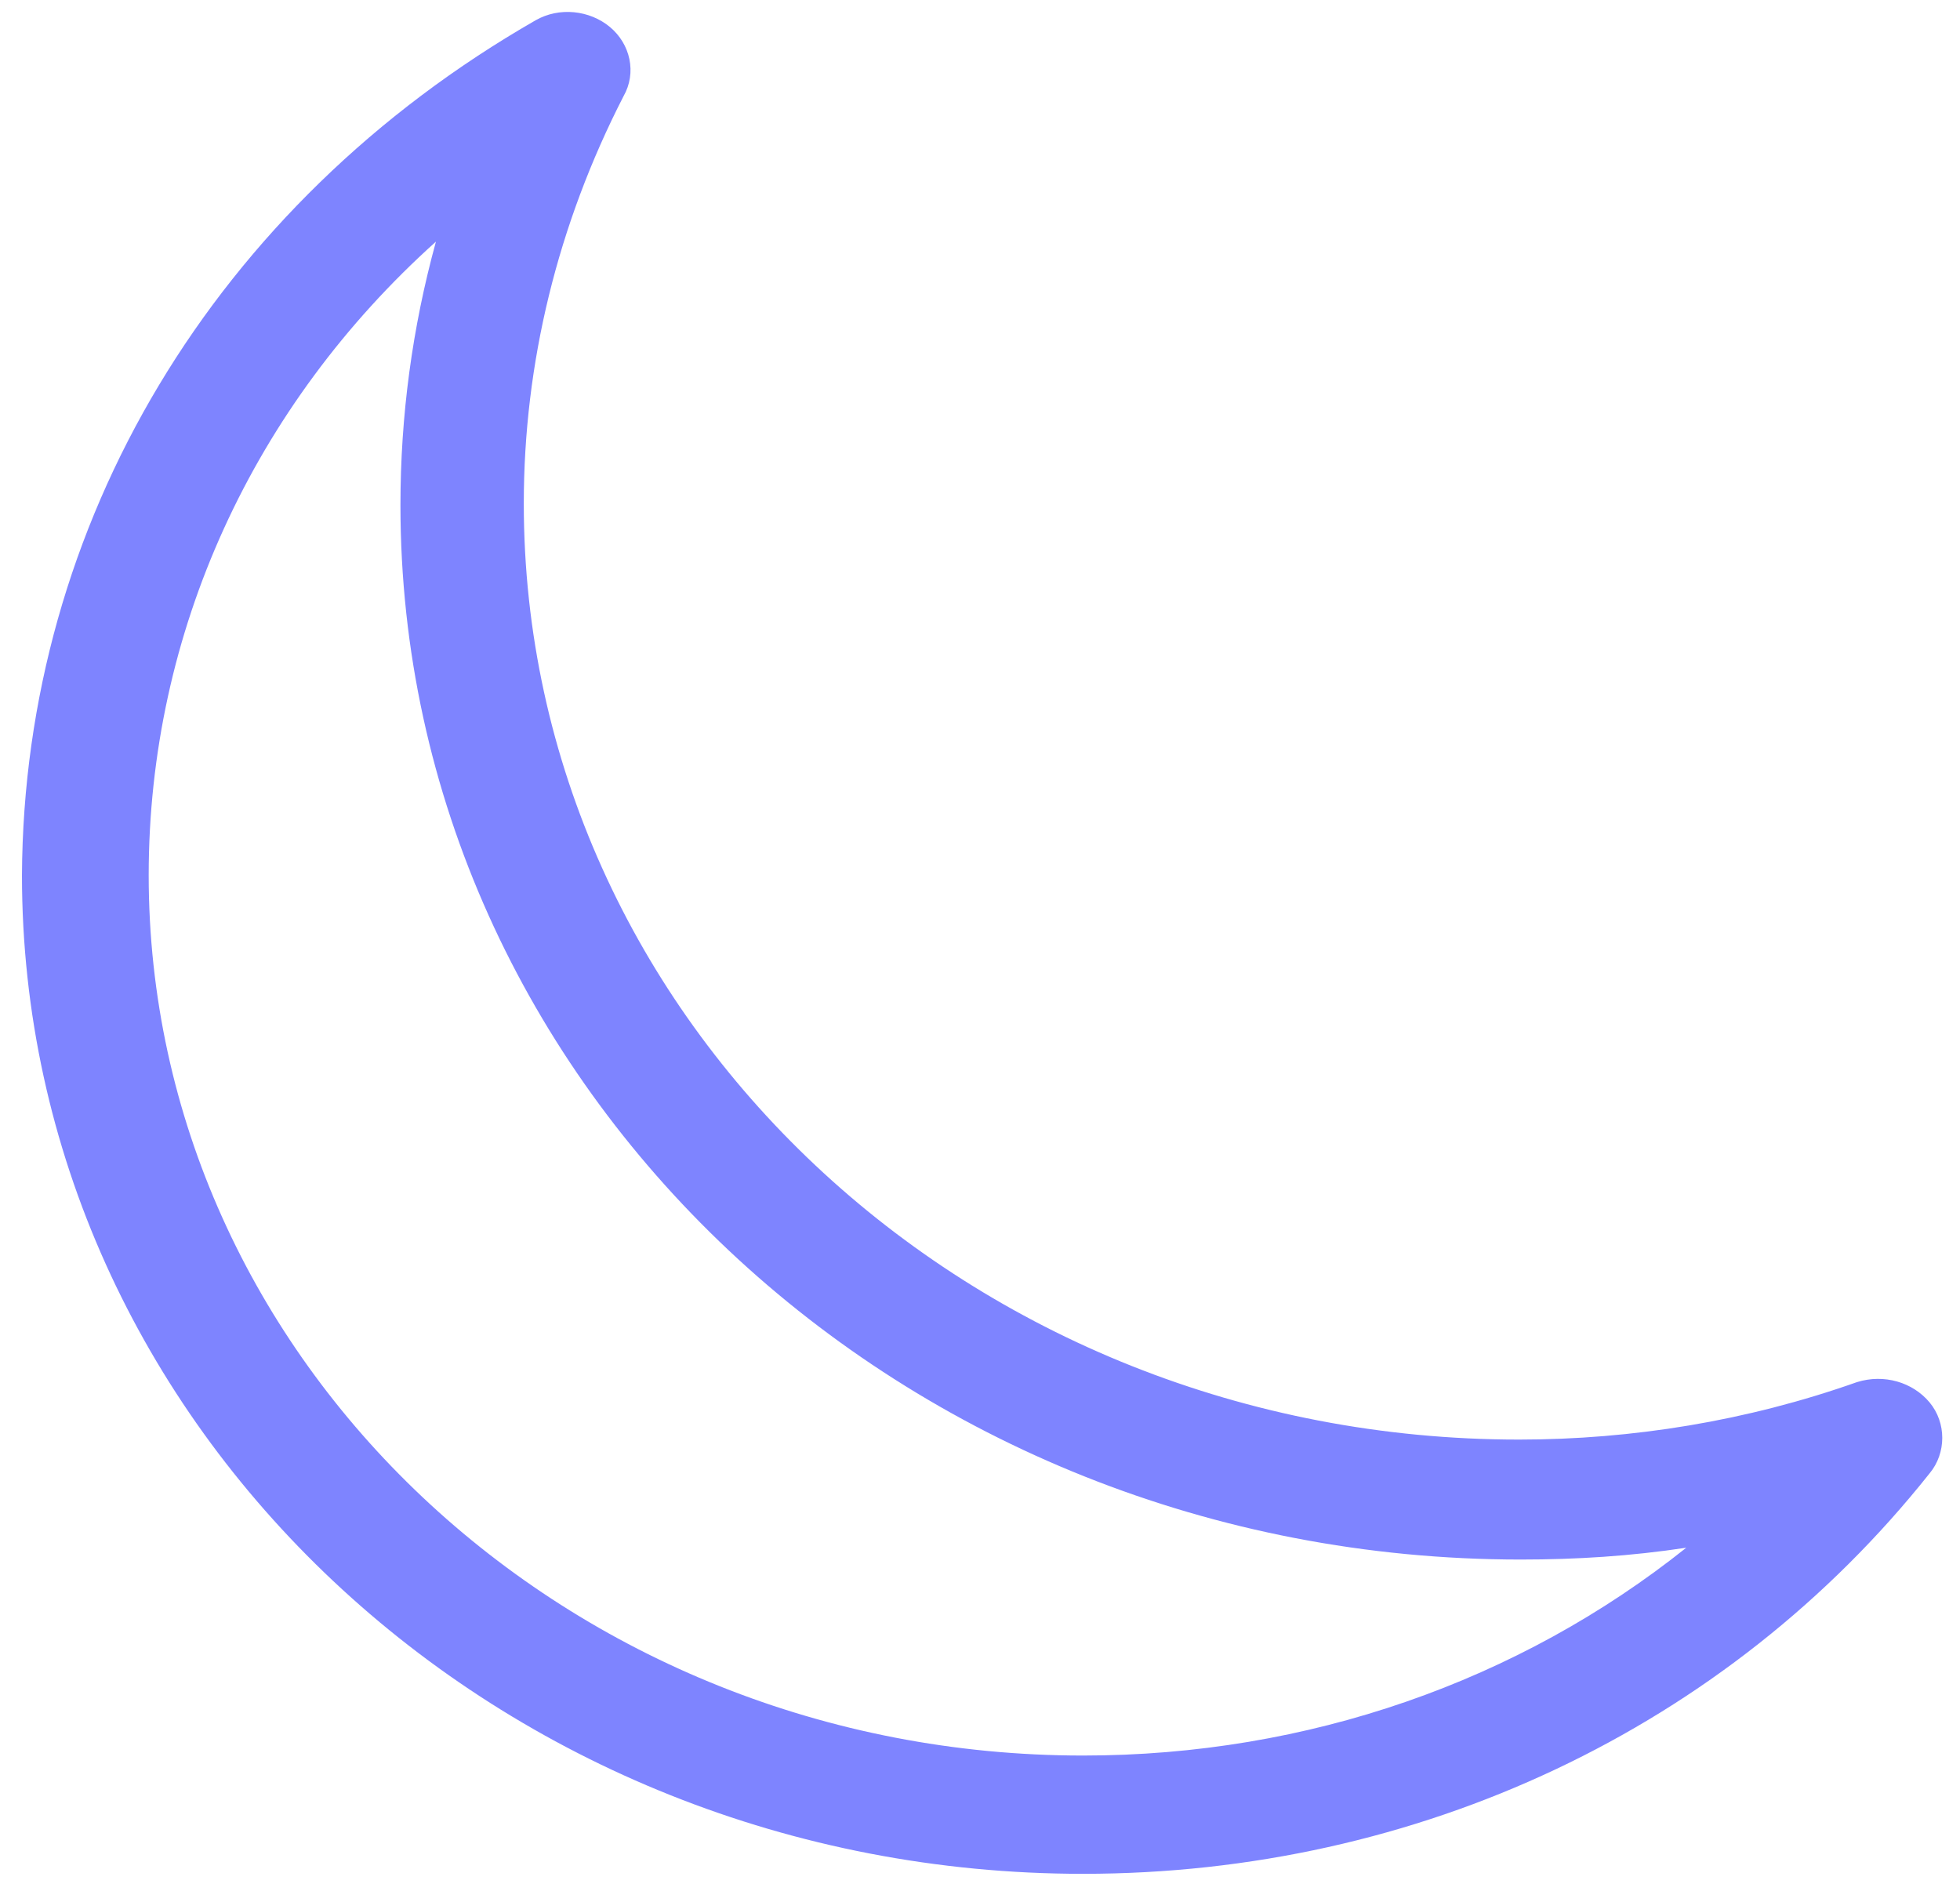
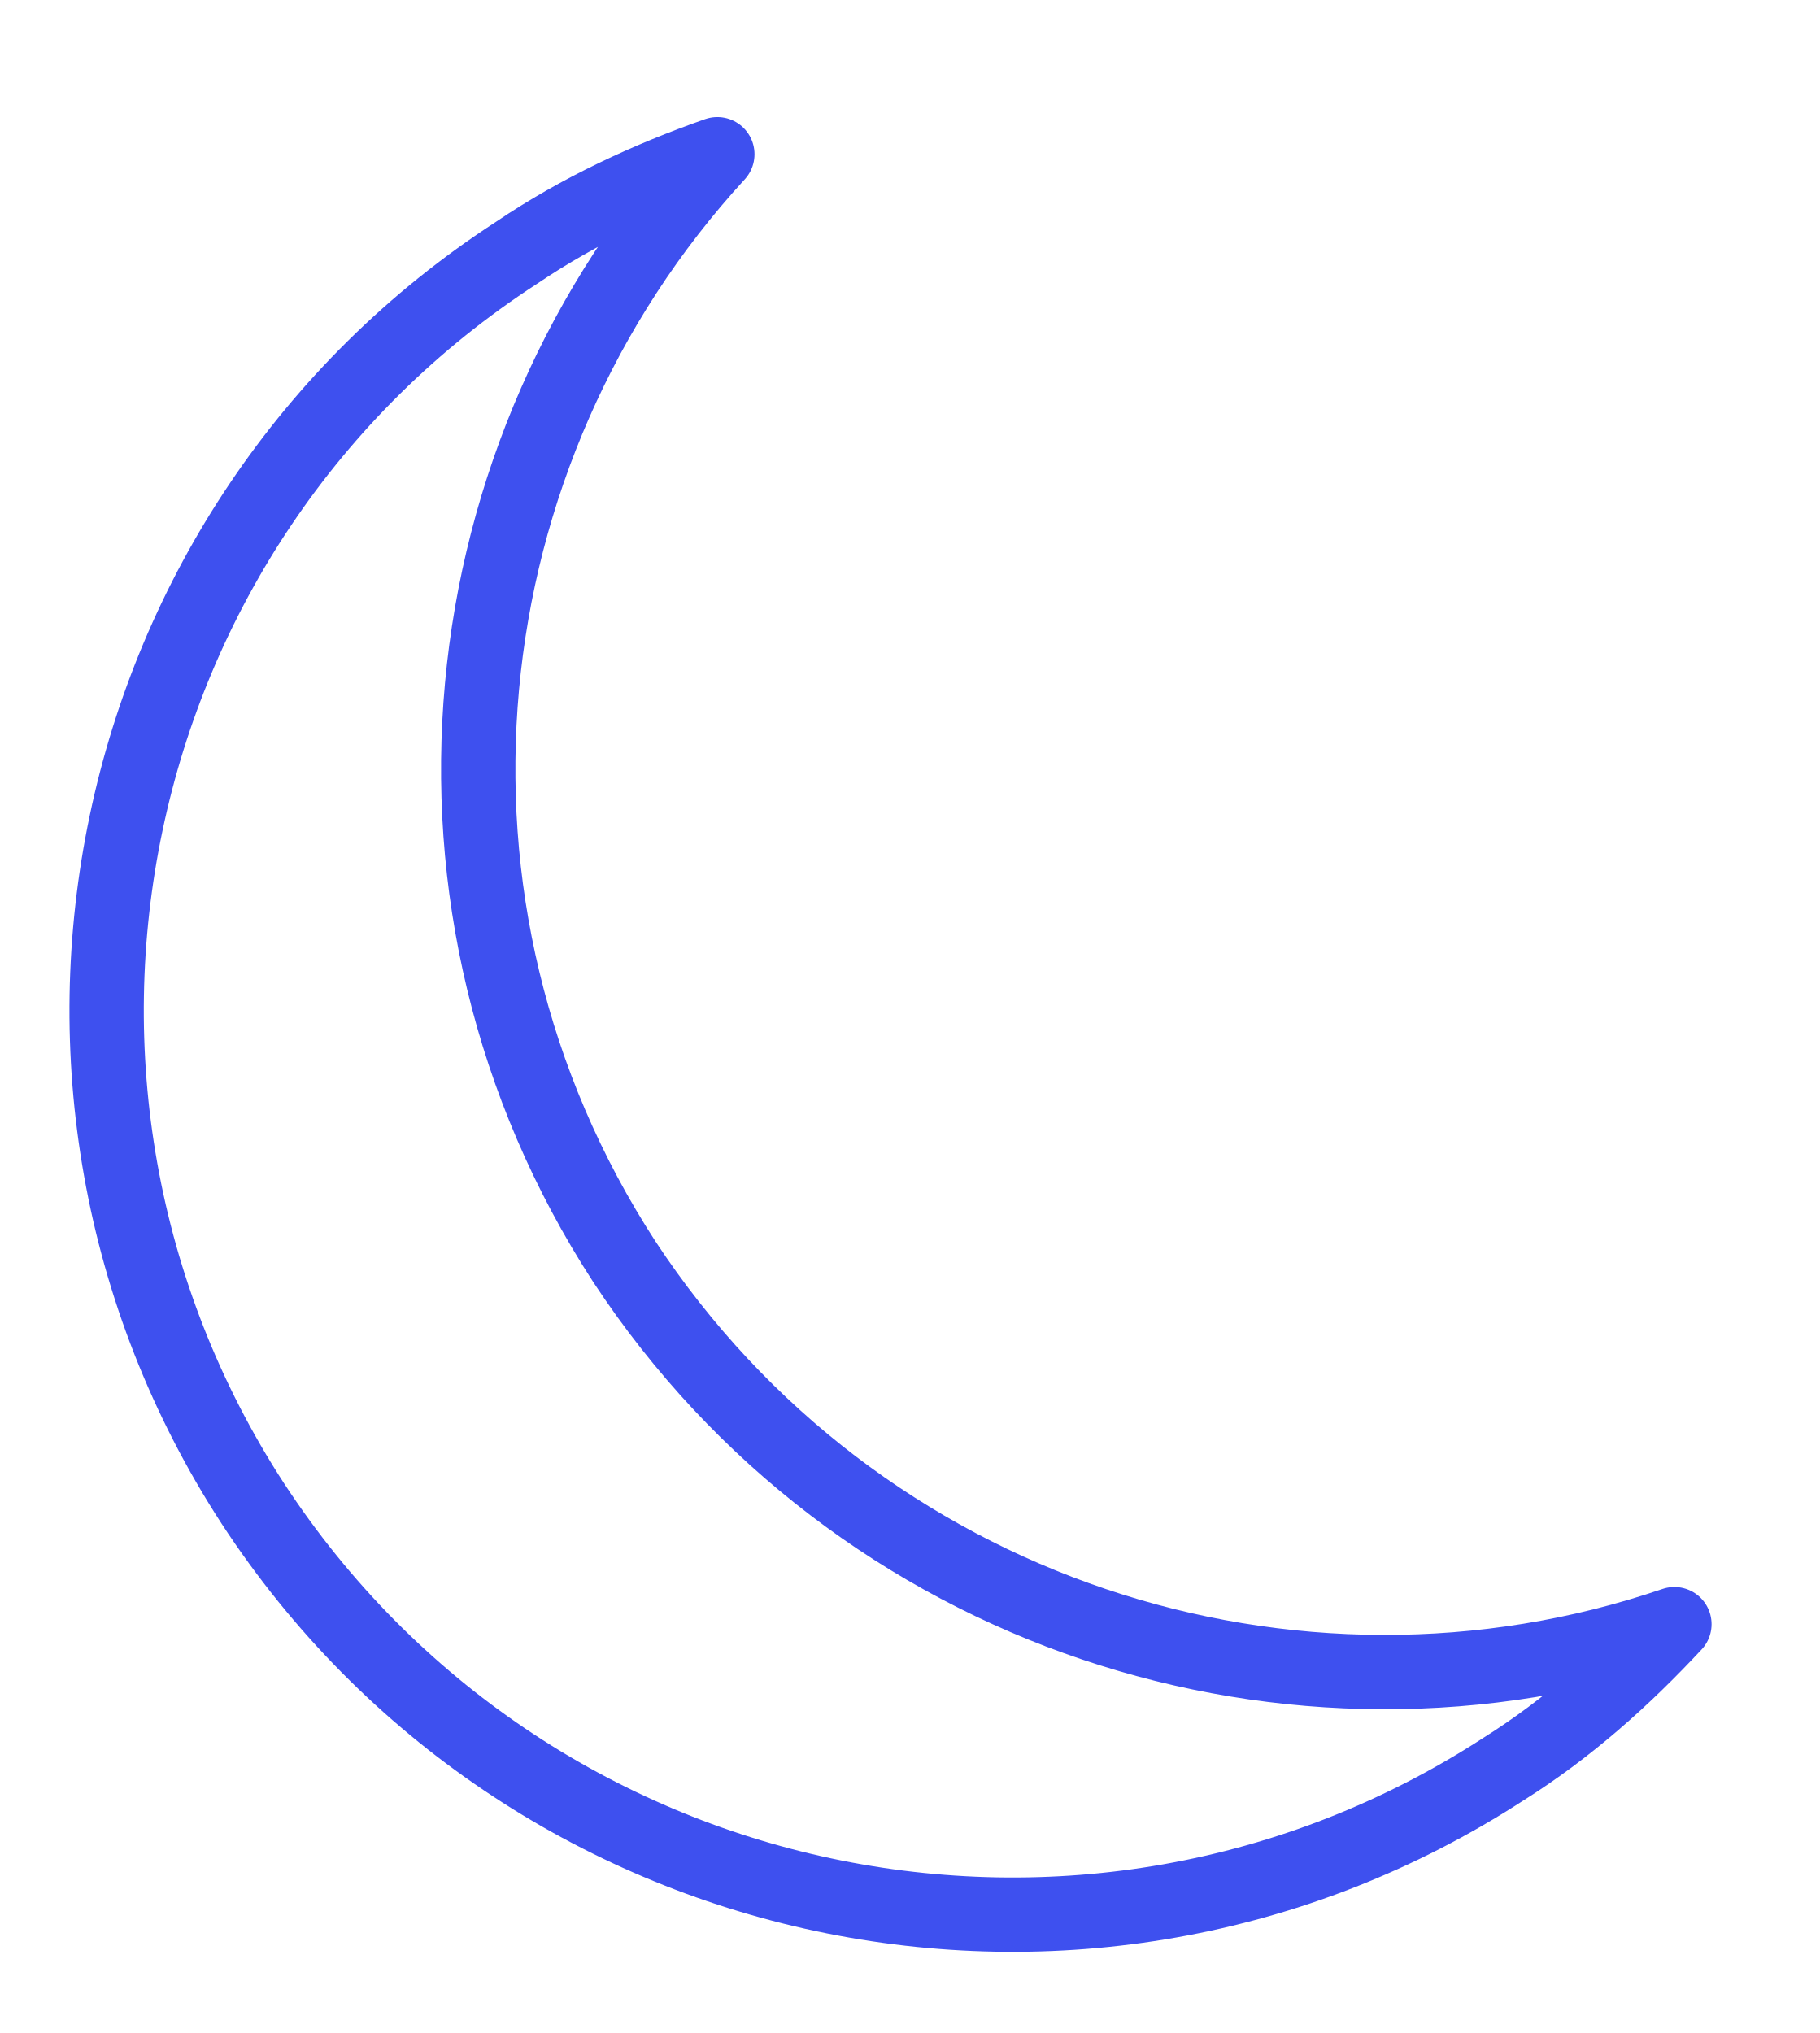
- <svg xmlns="http://www.w3.org/2000/svg" version="1.1" id="Layer_1" x="0px" y="0px" viewBox="0 0 116 111.9" style="enable-background:new 0 0 116 111.9;" xml:space="preserve">
+ <svg xmlns="http://www.w3.org/2000/svg" version="1.1" id="Layer_1" x="0px" y="0px" viewBox="0 0 97.9 109.4" style="enable-background:new 0 0 97.9 109.4;" xml:space="preserve">
  <style type="text/css">
- 	.st0{fill:#7E84FF;}
+ 	.st0{fill:none;stroke:#3E50EF;stroke-width:4;stroke-linecap:round;stroke-linejoin:round;stroke-miterlimit:10;}
</style>
-   <path class="st0" d="M64.1,110.9c-34.6,0-62.8-26.5-62.8-59.1C1.4,31,12.7,12.1,31.7,1.2c1.4-0.8,3.2-0.6,4.4,0.4  c1.2,1,1.6,2.7,0.8,4.1c-3.9,7.6-5.9,15.8-5.9,24.1c0,30.6,26.4,55.4,58.9,55.4c6.7,0,13.5-1.1,20-3.4c1.6-0.5,3.3,0,4.3,1.2  c1,1.2,1,3,0,4.2C102.2,102.3,83.9,110.9,64.1,110.9L64.1,110.9z M25.8,14.3C15,24,8.8,37.4,8.8,51.8c0,28.7,24.8,52.1,55.3,52.1  c13.3,0,25.8-4.4,35.7-12.3c-3.3,0.5-6.5,0.7-9.8,0.7c-36.6,0-66.3-28-66.3-62.4C23.7,24.6,24.4,19.4,25.8,14.3L25.8,14.3z" />
+   <path class="st0" d="M33.6,67.9c-12.4-19.1-9.7-43.6,5-59.6c-3.7,1.3-7.4,3-10.8,5.3C5.3,28.2-1,58.4,13.6,80.9  c14.7,22.5,44.8,28.9,67.3,14.3c3.5-2.2,6.5-4.9,9.2-7.8C69.6,94.4,46.1,86.9,33.6,67.9z" />
</svg>
